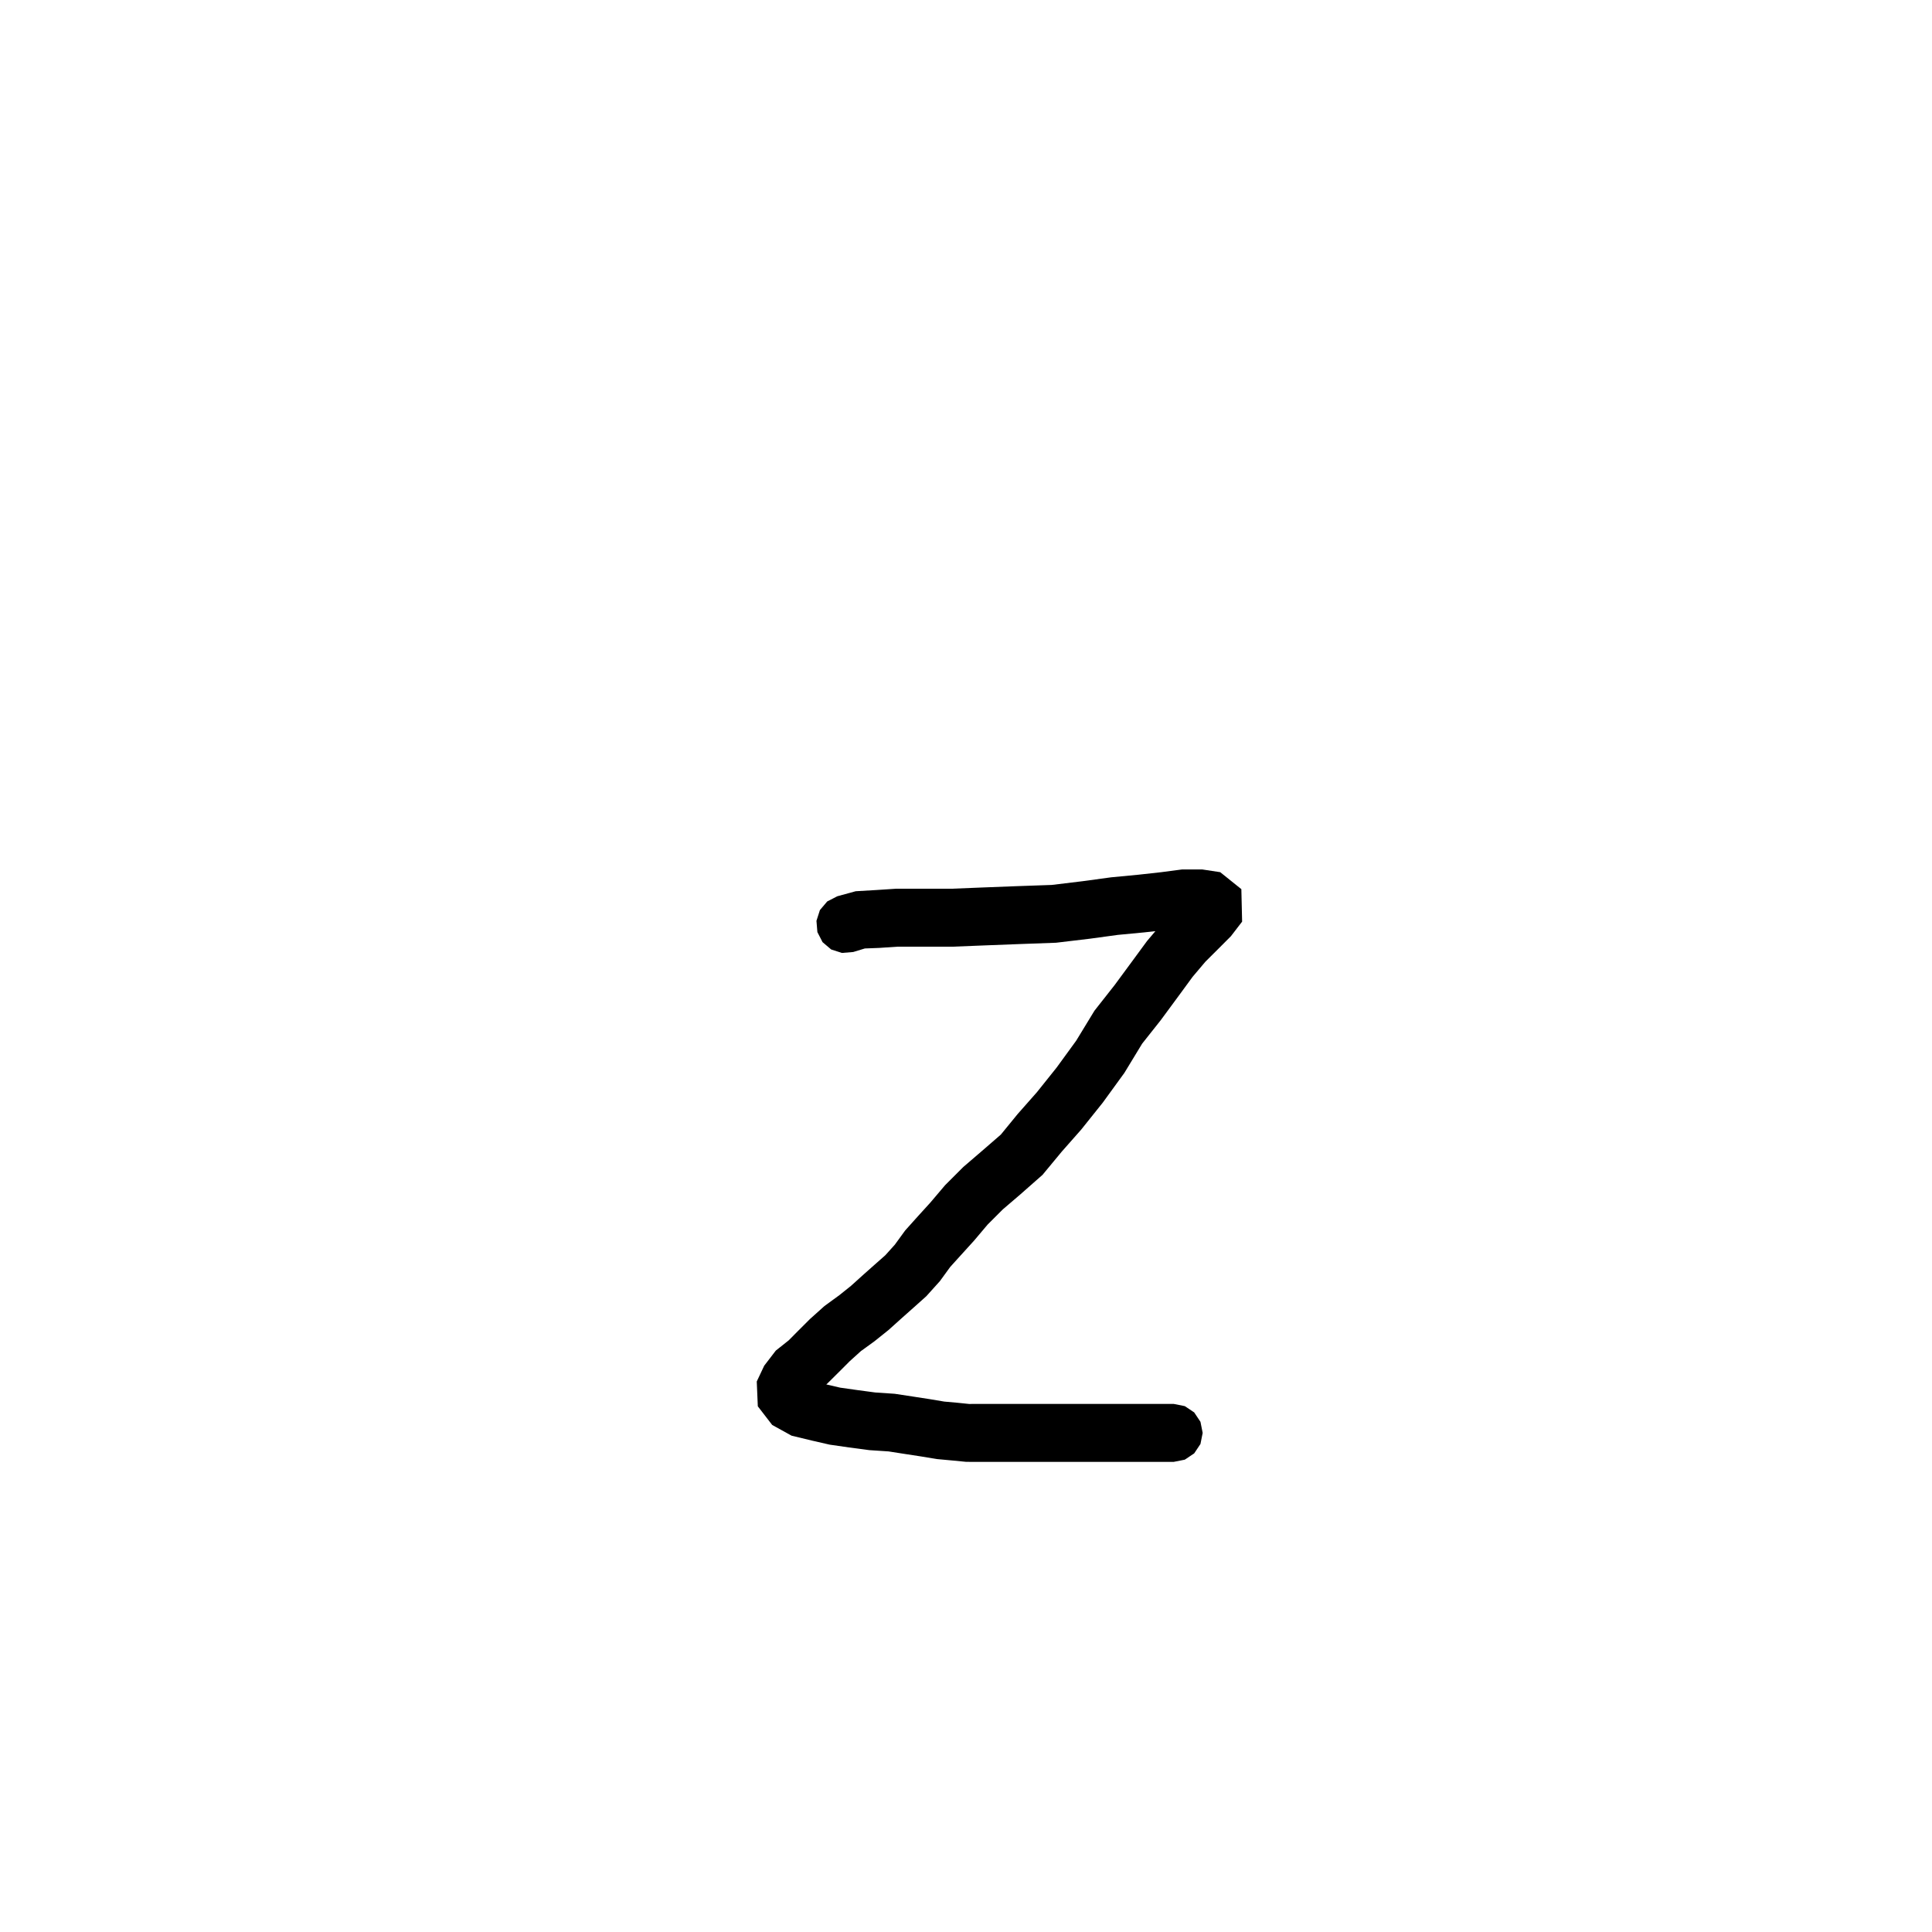
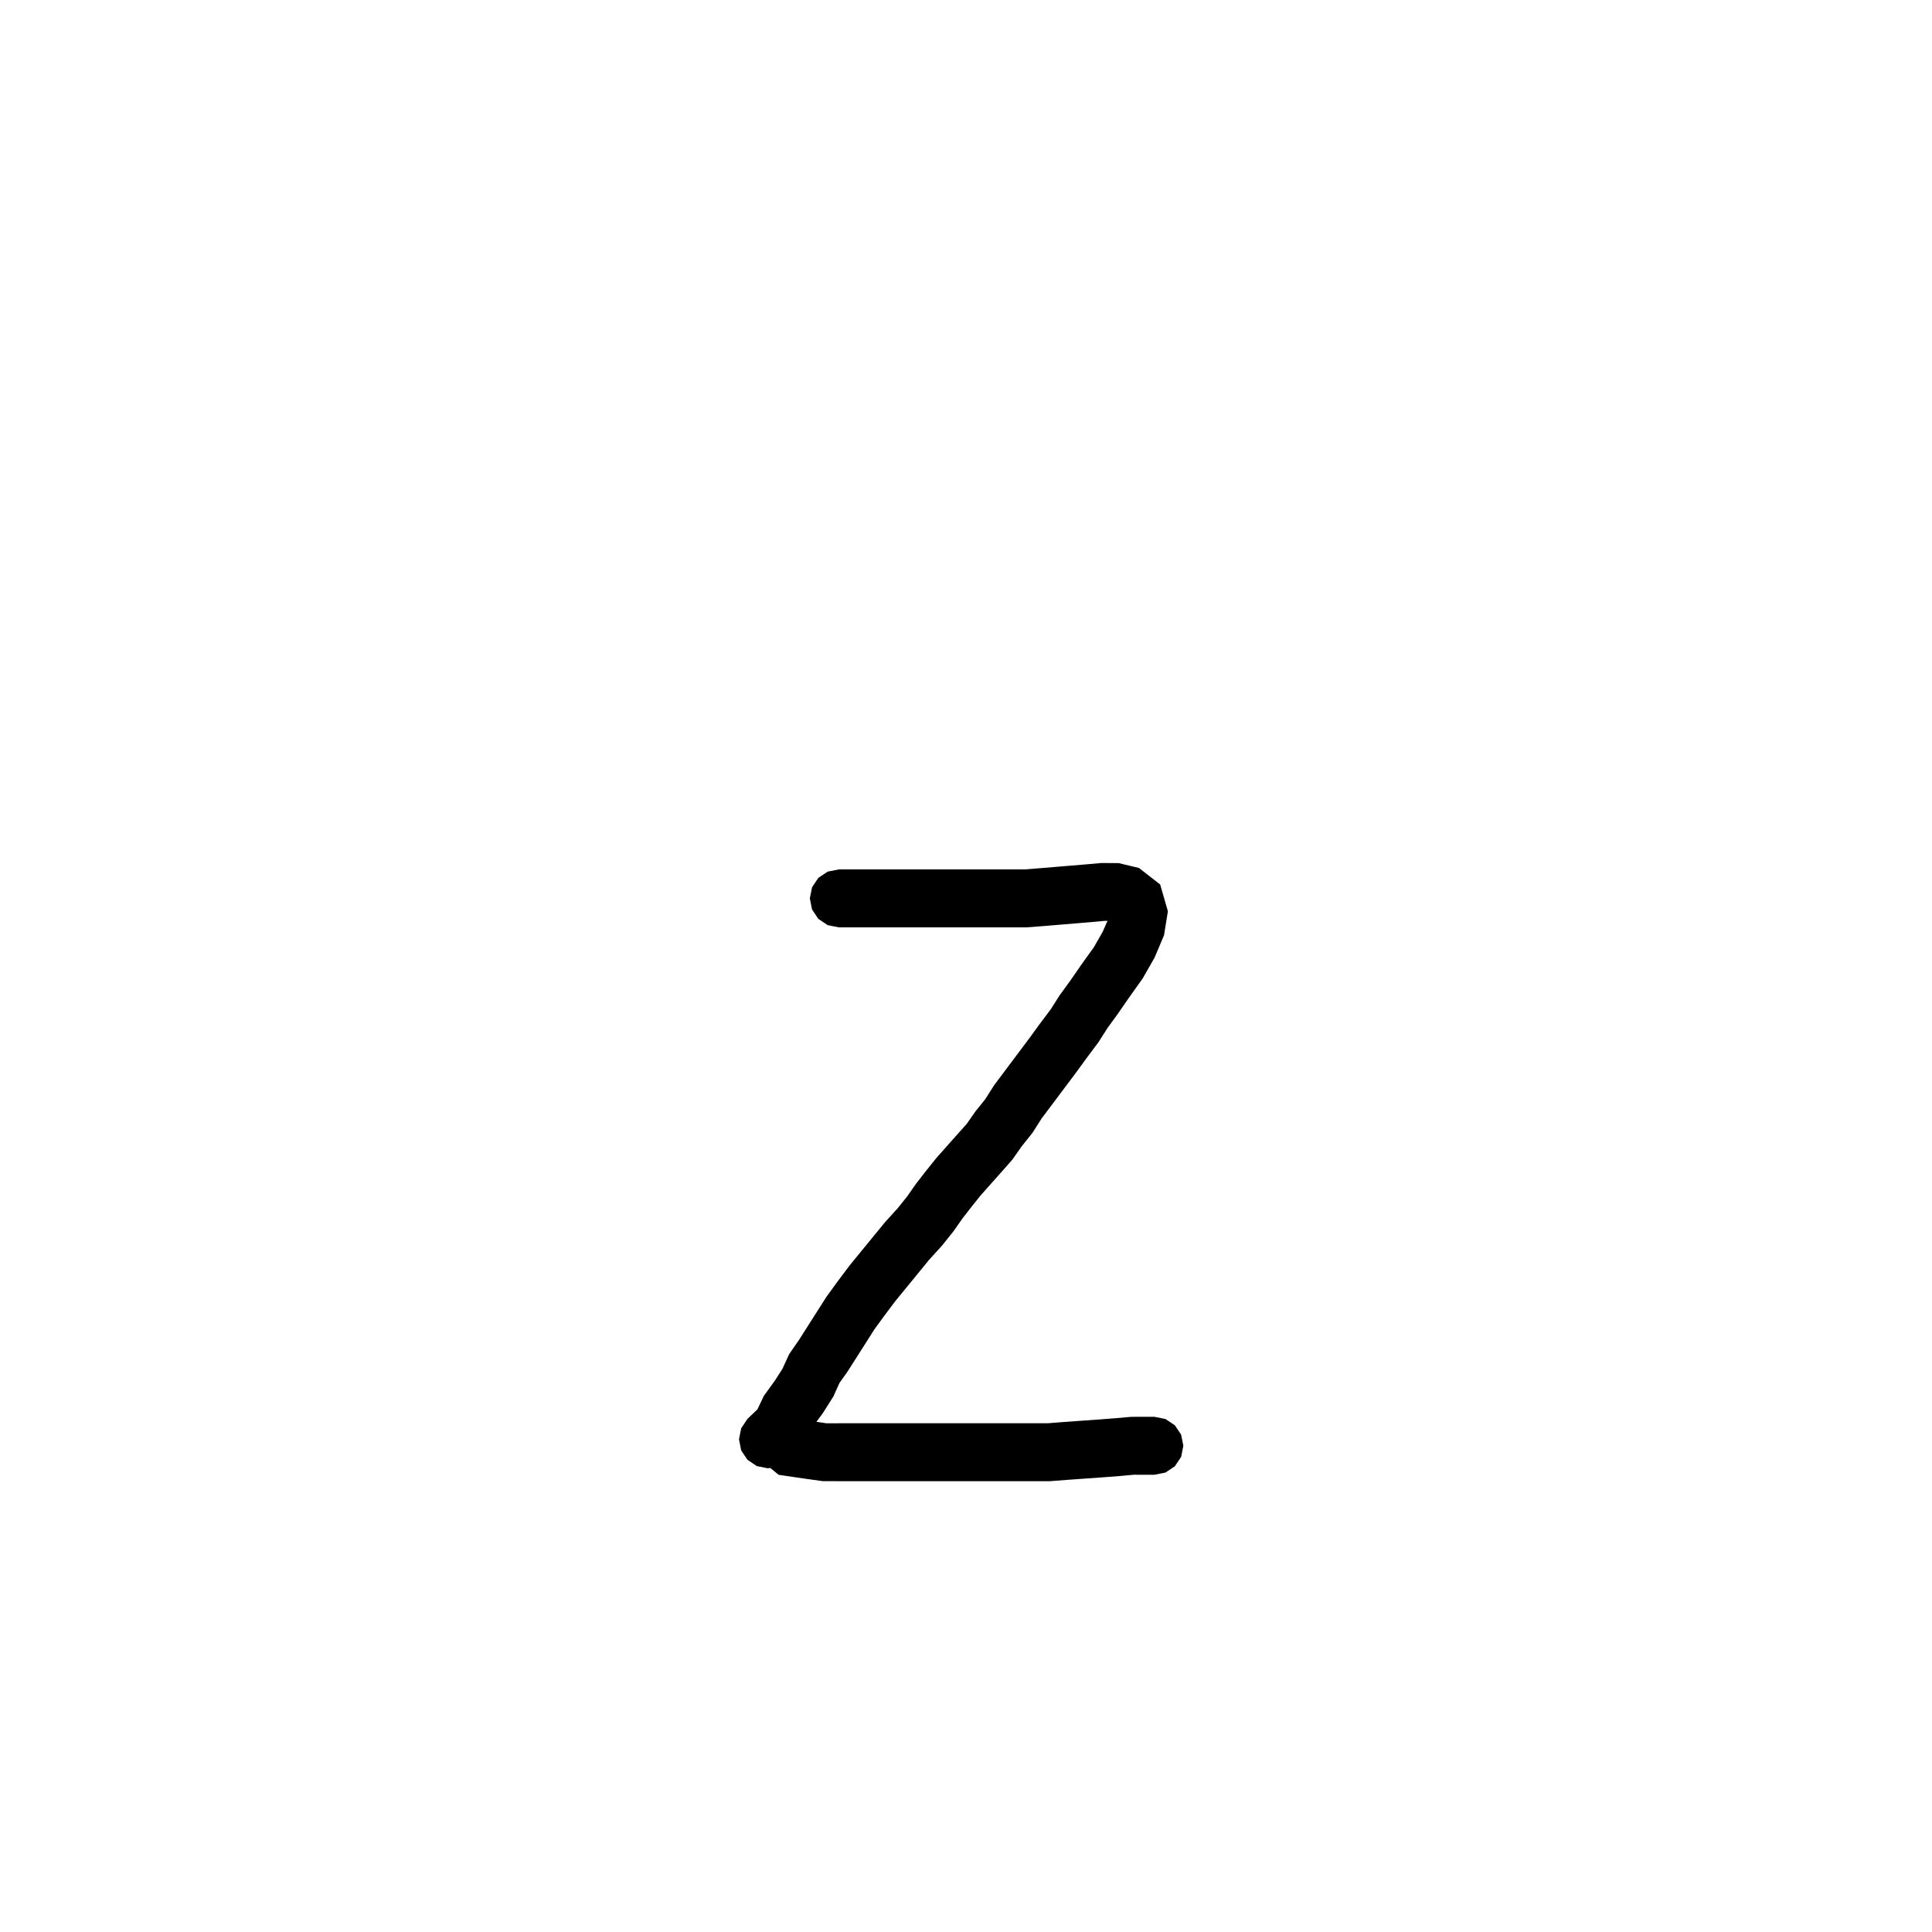
<svg xmlns="http://www.w3.org/2000/svg" viewBox="0 0 300 300" width="300" height="300">
-   <path d="M 132.486 147.827 L 134.294 147.277 L 136.514 147.192 L 139.379 146.998 L 143.25 147 L 147.944 146.999 L 153.026 146.797 L 158.217 146.597 L 163.989 146.387 L 169.22 145.764 L 173.57 145.17 L 177.709 144.777 L 181.391 144.367 L 184.171 143.989 L 186.236 143.995 L 186.627 143.969 L 184.943 142.533 L 184.825 139.088 L 184.567 139.222 L 182.668 141.118 L 180.527 143.266 L 178.112 146.12 L 175.825 149.234 L 173.073 152.97 L 169.947 156.943 L 167.106 161.604 L 164.071 165.773 L 161.001 169.61 L 158.026 172.98 L 155.416 176.171 L 152.503 178.699 L 149.593 181.198 L 146.743 184.048 L 144.463 186.737 L 142.513 188.881 L 140.552 191.069 L 138.952 193.269 L 137.468 194.918 L 135.86 196.337 L 134.049 197.946 L 132.136 199.671 L 130.323 201.121 L 128.019 202.802 L 125.755 204.833 L 123.868 206.718 L 122.473 208.126 L 120.468 209.718 L 118.665 212.067 L 117.509 214.516 L 117.672 218.371 L 119.906 221.267 L 122.912 222.929 L 126.038 223.685 L 128.831 224.325 L 131.835 224.758 L 135.002 225.178 L 137.971 225.374 L 140.366 225.748 L 142.939 226.143 L 145.468 226.562 L 147.823 226.78 L 150.036 226.995 L 152.45 227 L 154.65 227 L 157.05 227 L 159.45 227 L 162.05 227 L 164.45 227 L 166.85 227 L 169.05 227 L 171.25 227 L 173.25 227 L 175.65 227 L 177.85 227 L 180.25 227 L 182.25 227 L 183.972 226.657 L 185.432 225.682 L 186.407 224.222 L 186.75 222.5 L 186.407 220.778 L 185.432 219.318 L 183.972 218.343 L 182.25 218 L 180.25 218 L 177.85 218 L 175.65 218 L 173.25 218 L 171.25 218 L 169.05 218 L 166.85 218 L 164.45 218 L 162.05 218 L 159.45 218 L 157.05 218 L 154.65 218 L 152.45 218 L 150.464 218.005 L 148.677 217.82 L 146.632 217.638 L 144.361 217.257 L 141.734 216.852 L 138.929 216.426 L 135.898 216.222 L 133.065 215.842 L 130.469 215.475 L 128.062 214.915 L 125.988 214.471 L 125.394 214.133 L 126.028 215.029 L 126.191 216.884 L 126.235 216.933 L 126.832 216.082 L 128.427 214.874 L 130.232 213.082 L 131.945 211.367 L 133.681 209.798 L 135.777 208.279 L 137.964 206.529 L 140.051 204.654 L 141.84 203.063 L 143.832 201.282 L 145.948 198.931 L 147.548 196.731 L 149.187 194.919 L 151.237 192.663 L 153.357 190.152 L 155.707 187.802 L 158.397 185.501 L 161.884 182.429 L 164.874 178.82 L 167.899 175.39 L 171.229 171.227 L 174.594 166.596 L 177.353 162.057 L 180.227 158.43 L 183.075 154.566 L 185.188 151.68 L 187.173 149.334 L 189.032 147.482 L 191.133 145.378 L 192.875 143.112 L 192.757 138.067 L 189.473 135.431 L 186.664 135.005 L 183.529 135.011 L 180.309 135.433 L 176.791 135.823 L 172.53 136.23 L 168.08 136.836 L 163.311 137.413 L 157.883 137.603 L 152.674 137.803 L 147.756 138.001 L 143.25 138 L 139.121 138.002 L 135.986 138.208 L 132.872 138.39 L 130.014 139.173 L 128.452 139.976 L 127.316 141.315 L 126.779 142.986 L 126.923 144.736 L 127.726 146.298 L 129.065 147.434 L 130.736 147.971 Z" fill="black" fill-rule="nonzero" />
+   <path d="M 130.25 144 L 133.25 144 L 135.85 144 L 138.45 144 L 140.85 144 L 143.05 144 L 145.25 144 L 147.25 144 L 149.45 144 L 151.85 144 L 154.25 144 L 156.65 144 L 159.423 143.997 L 162.209 143.786 L 164.624 143.584 L 167.024 143.384 L 169.44 143.183 L 171.464 142.995 L 172.779 142.975 L 173.246 143.023 L 172.75 142.461 L 172.35 141.5 L 172.149 142.577 L 171.225 144.688 L 169.865 147.067 L 167.97 149.71 L 166.178 152.299 L 164.532 154.565 L 163.156 156.73 L 161.431 159.025 L 159.831 161.225 L 158.05 163.6 L 156.25 166 L 154.356 168.53 L 152.988 170.684 L 151.45 172.6 L 150.118 174.512 L 148.687 176.11 L 147.087 177.91 L 145.408 179.801 L 143.718 181.912 L 142.227 183.831 L 140.85 185.8 L 139.433 187.571 L 137.444 189.759 L 135.567 192.05 L 133.767 194.25 L 131.906 196.527 L 130.031 199.025 L 128.332 201.365 L 126.854 203.684 L 125.454 205.884 L 124.106 208.004 L 122.543 210.267 L 121.499 212.545 L 120.332 214.365 L 118.606 216.76 L 117.611 218.853 L 116.068 220.318 L 115.093 221.778 L 114.75 223.5 L 115.093 225.222 L 116.068 226.682 L 117.528 227.657 L 119.25 228 L 120.972 227.657 L 122.432 226.682 L 124.889 224.147 L 126.294 221.44 L 127.768 219.435 L 129.401 216.855 L 130.357 214.733 L 131.594 212.996 L 133.046 210.716 L 134.446 208.516 L 135.768 206.435 L 137.269 204.375 L 138.994 202.073 L 140.733 199.95 L 142.533 197.75 L 144.256 195.641 L 146.267 193.429 L 148.05 191.2 L 149.473 189.169 L 150.782 187.488 L 152.292 185.599 L 153.813 183.89 L 155.413 182.09 L 157.182 180.088 L 158.65 178 L 160.312 175.916 L 161.744 173.67 L 163.45 171.4 L 165.25 169 L 167.069 166.575 L 168.669 164.375 L 170.544 161.87 L 171.968 159.635 L 173.522 157.501 L 175.33 154.89 L 177.435 151.933 L 179.275 148.712 L 180.751 145.223 L 181.35 141.5 L 180.15 137.339 L 176.854 134.777 L 173.721 134.025 L 171.036 134.005 L 168.66 134.217 L 166.276 134.416 L 163.876 134.616 L 161.491 134.814 L 159.077 135.003 L 156.65 135 L 154.25 135 L 151.85 135 L 149.45 135 L 147.25 135 L 145.25 135 L 143.05 135 L 140.85 135 L 138.45 135 L 135.85 135 L 133.25 135 L 130.25 135 L 128.528 135.343 L 127.068 136.318 L 126.093 137.778 L 125.75 139.5 L 126.093 141.222 L 127.068 142.682 L 128.528 143.657 Z" fill="black" fill-rule="nonzero" />
+   <path d="M 118.068 226.682 L 120.912 229.011 L 124.705 229.567 L 127.74 229.989 L 131.05 230 L 134.25 230 L 137.25 230 L 139.85 230 L 142.05 230 L 144.45 230 L 146.85 230 L 149.25 230 L 152.05 230 L 154.85 230 L 157.45 230 L 160.05 230 L 163.017 229.997 L 165.782 229.788 L 168.571 229.589 L 171.382 229.388 L 174.024 229.184 L 176.061 228.995 L 177.917 229 L 179.25 229 L 180.972 228.657 L 182.432 227.682 L 183.407 226.222 L 183.75 224.5 L 183.407 222.778 L 182.432 221.318 L 180.972 220.343 L 179.25 220 L 177.917 220 L 175.639 220.005 L 173.276 220.216 L 170.718 220.412 L 167.929 220.611 L 165.118 220.812 L 162.683 221.003 L 160.05 221 L 157.45 221 L 154.85 221 L 152.05 221 L 149.25 221 L 146.85 221 L 144.45 221 L 142.05 221 L 139.85 221 L 137.25 221 L 134.25 221 L 131.05 221 L 128.36 221.011 L 125.795 220.633 L 124.255 220.655 L 124.432 220.318 L 122.972 219.343 L 121.25 219 L 119.528 219.343 L 118.068 220.318 L 117.093 221.778 L 116.75 223.5 L 117.093 225.222 Z" fill="black" fill-rule="nonzero" />
</svg>
